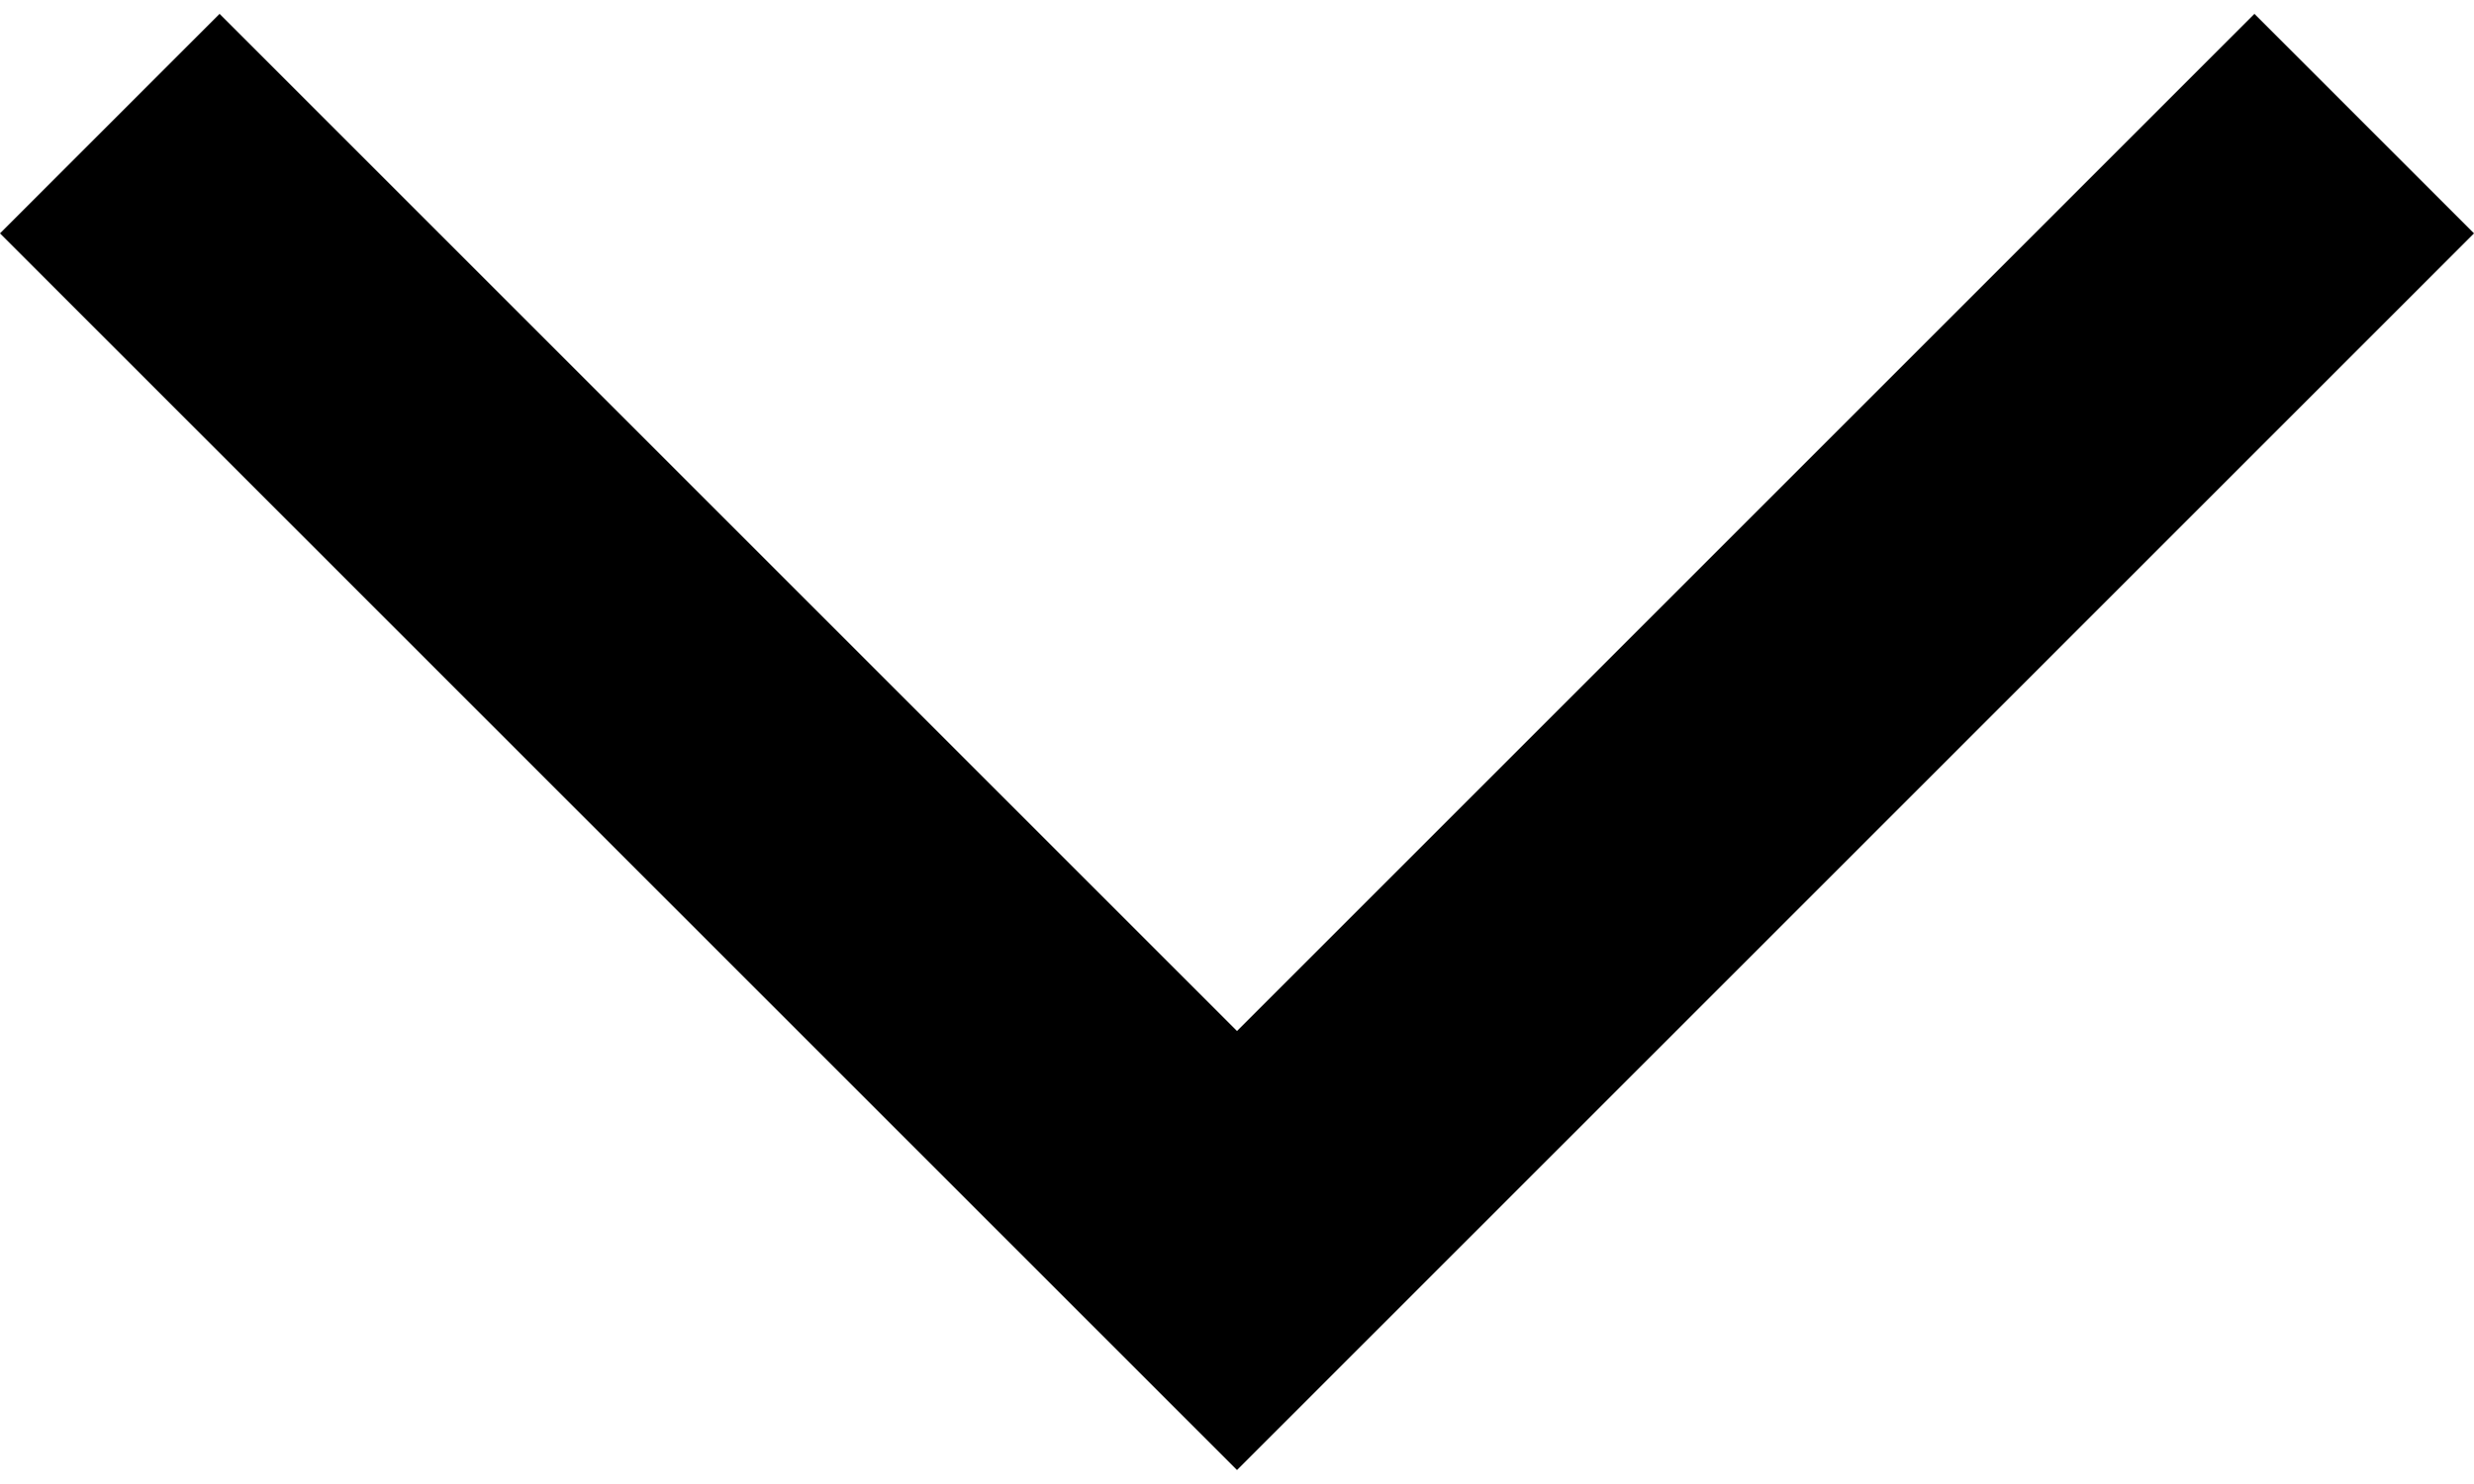
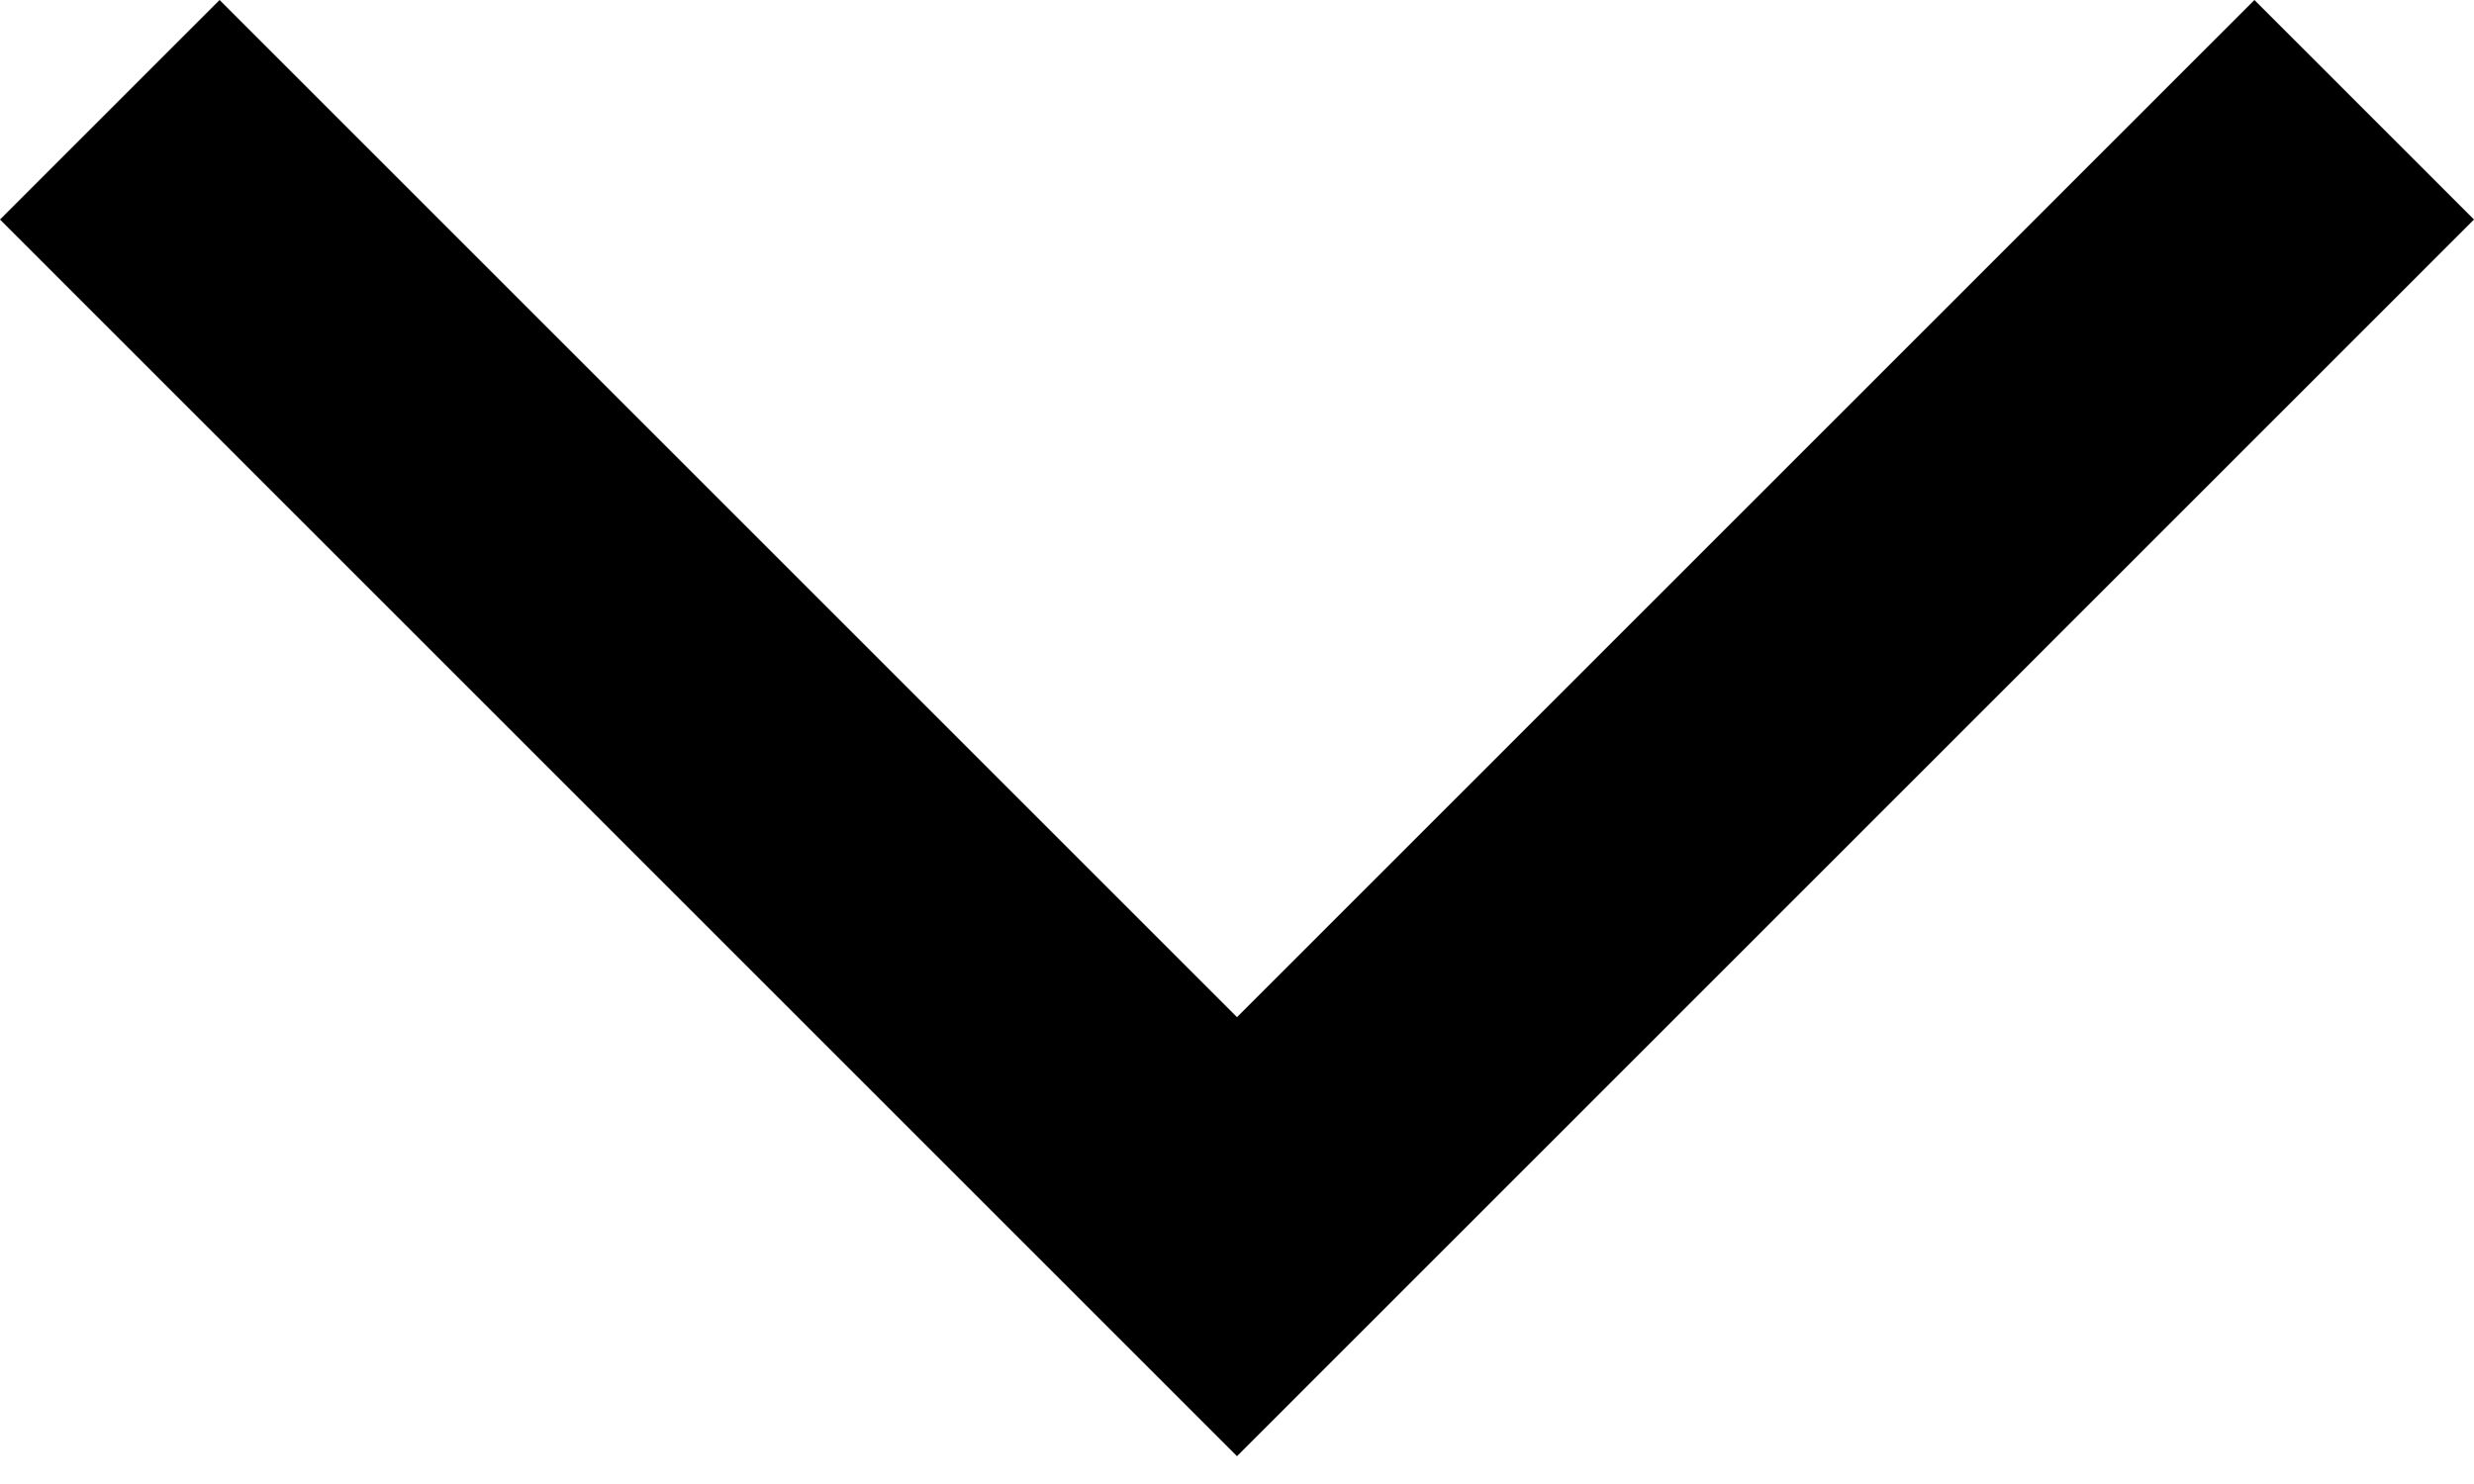
<svg xmlns="http://www.w3.org/2000/svg" width="20" height="12" viewBox="0 0 20 12" fill="none">
-   <path d="M20 1.887L10 11.887L0 1.887L1.775 0.112L10 8.337L18.225 0.112L20 1.887Z" fill="black" />
+   <path d="M20 1.775L10 11.775L0 1.775L1.775 -6.67572e-06L10 8.225L18.225 -6.67572e-06L20 1.775Z" fill="black" />
</svg>
